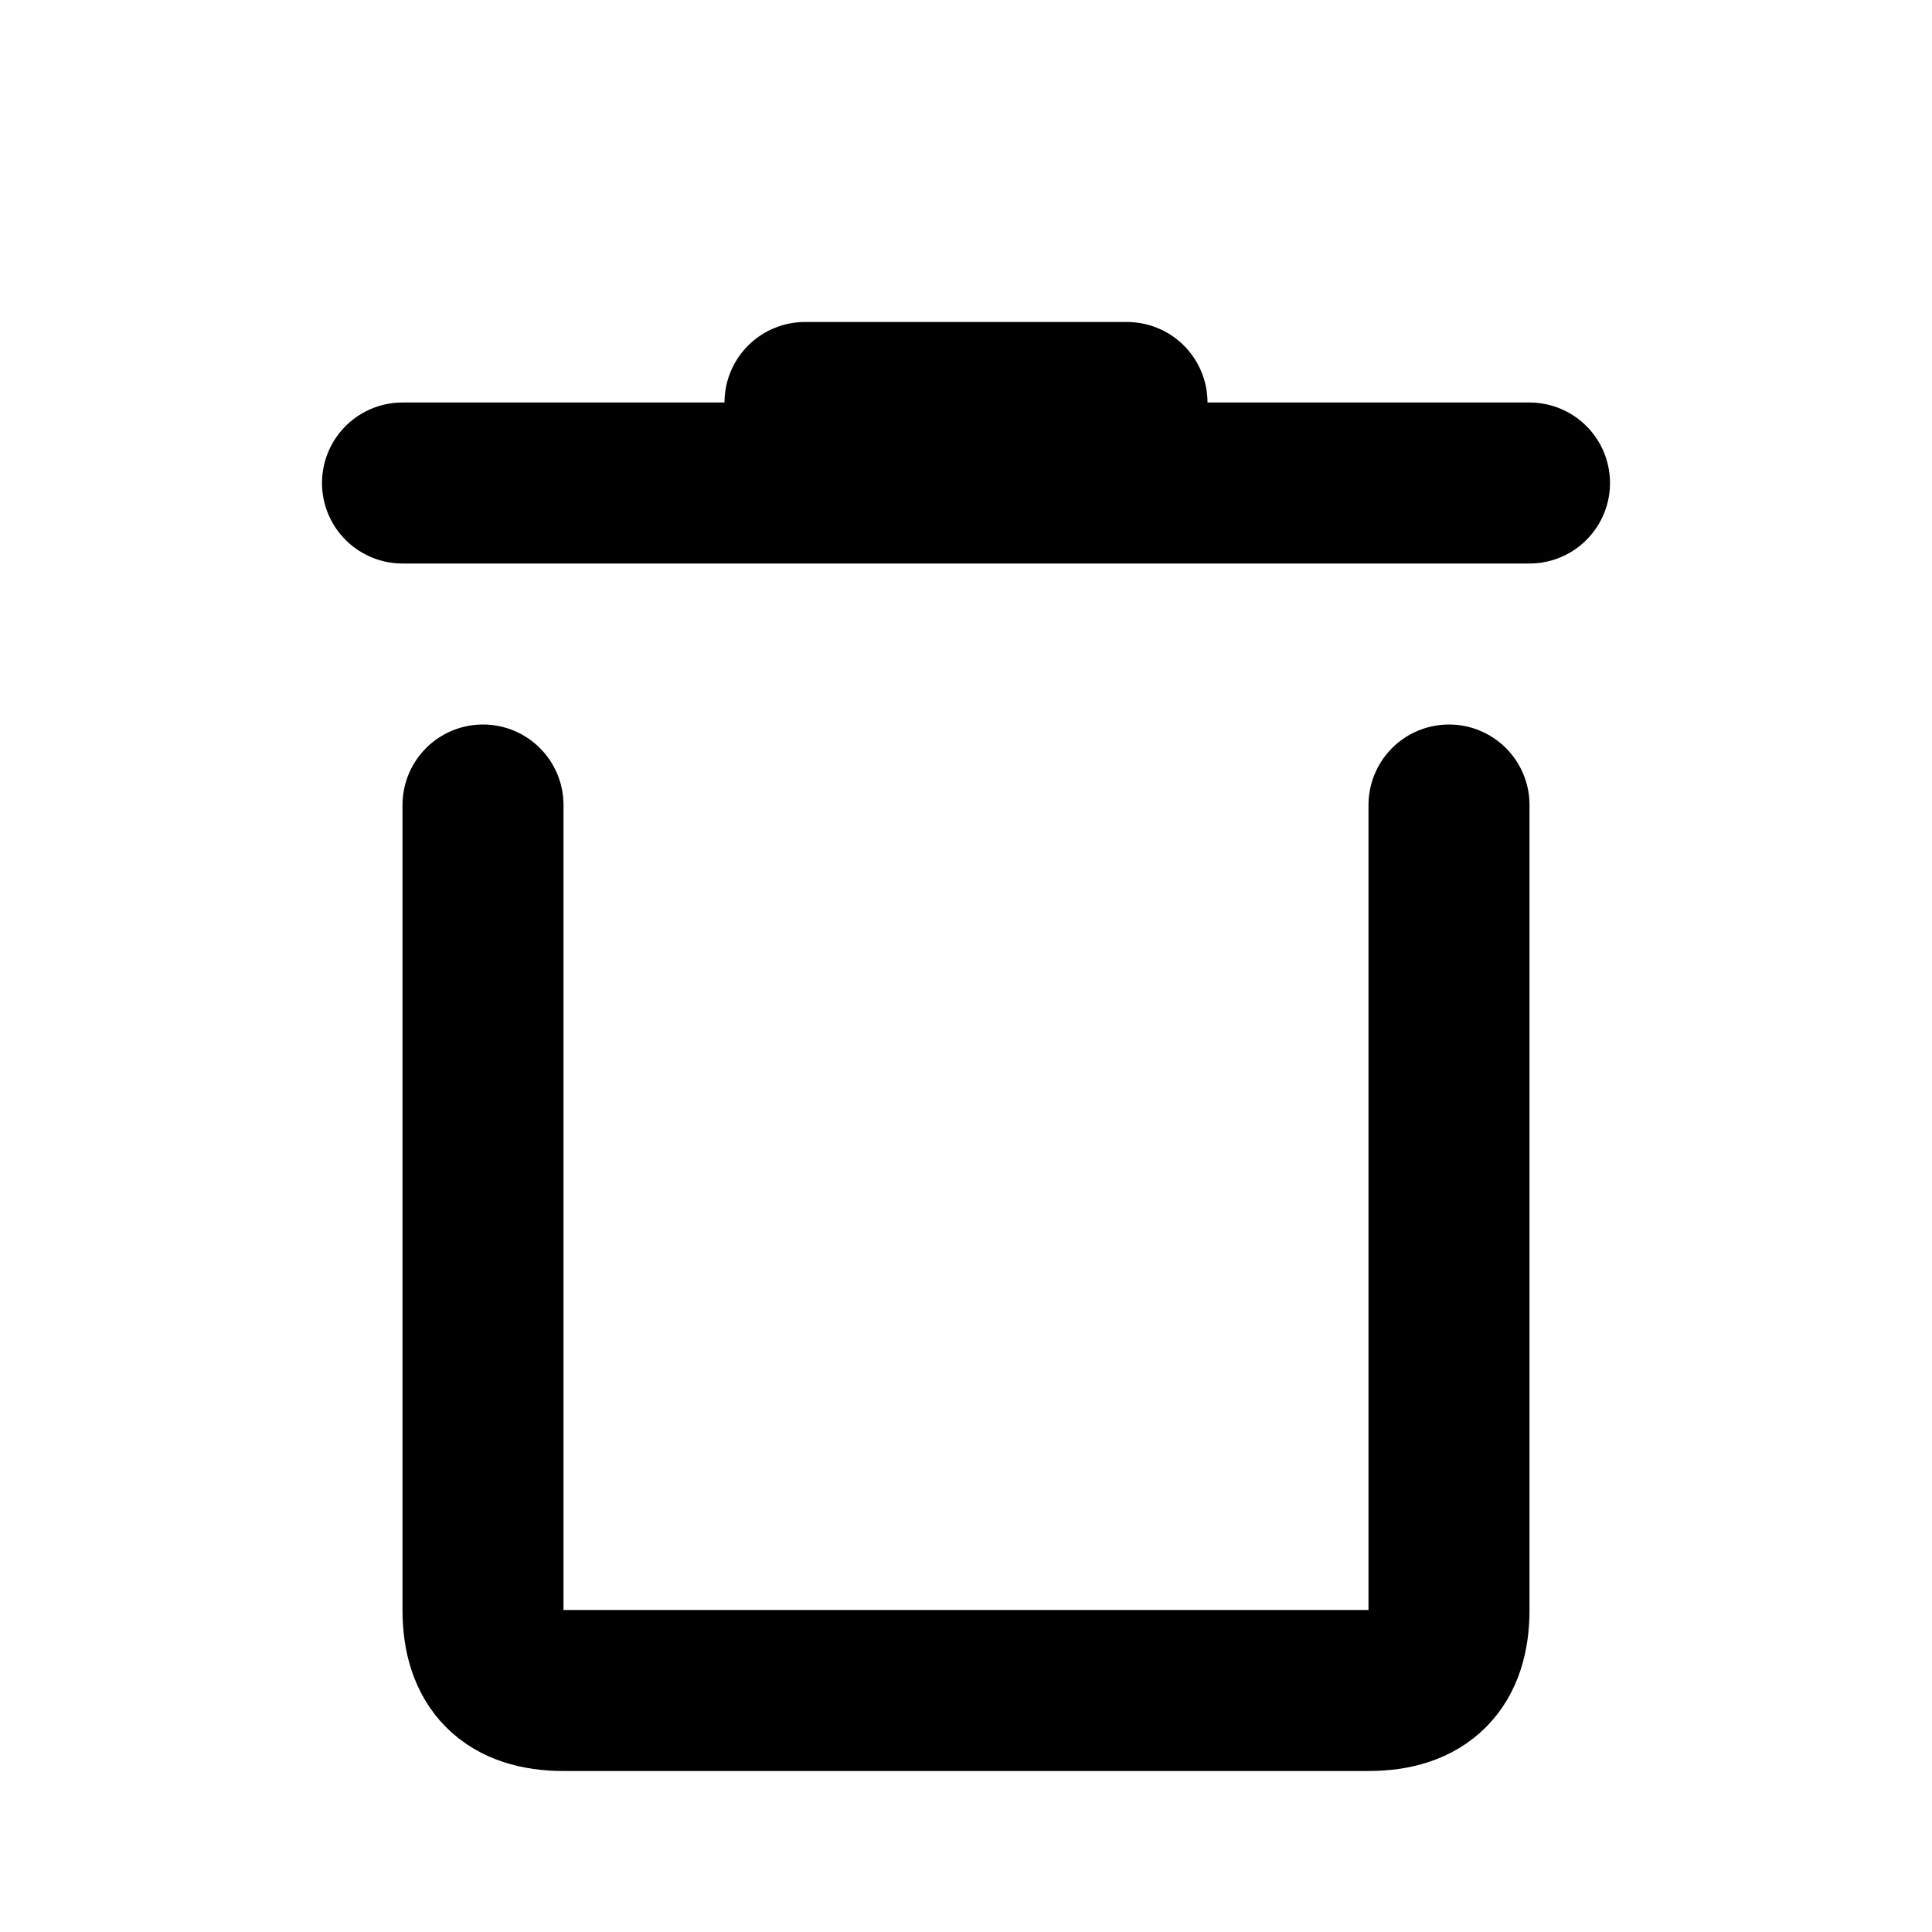
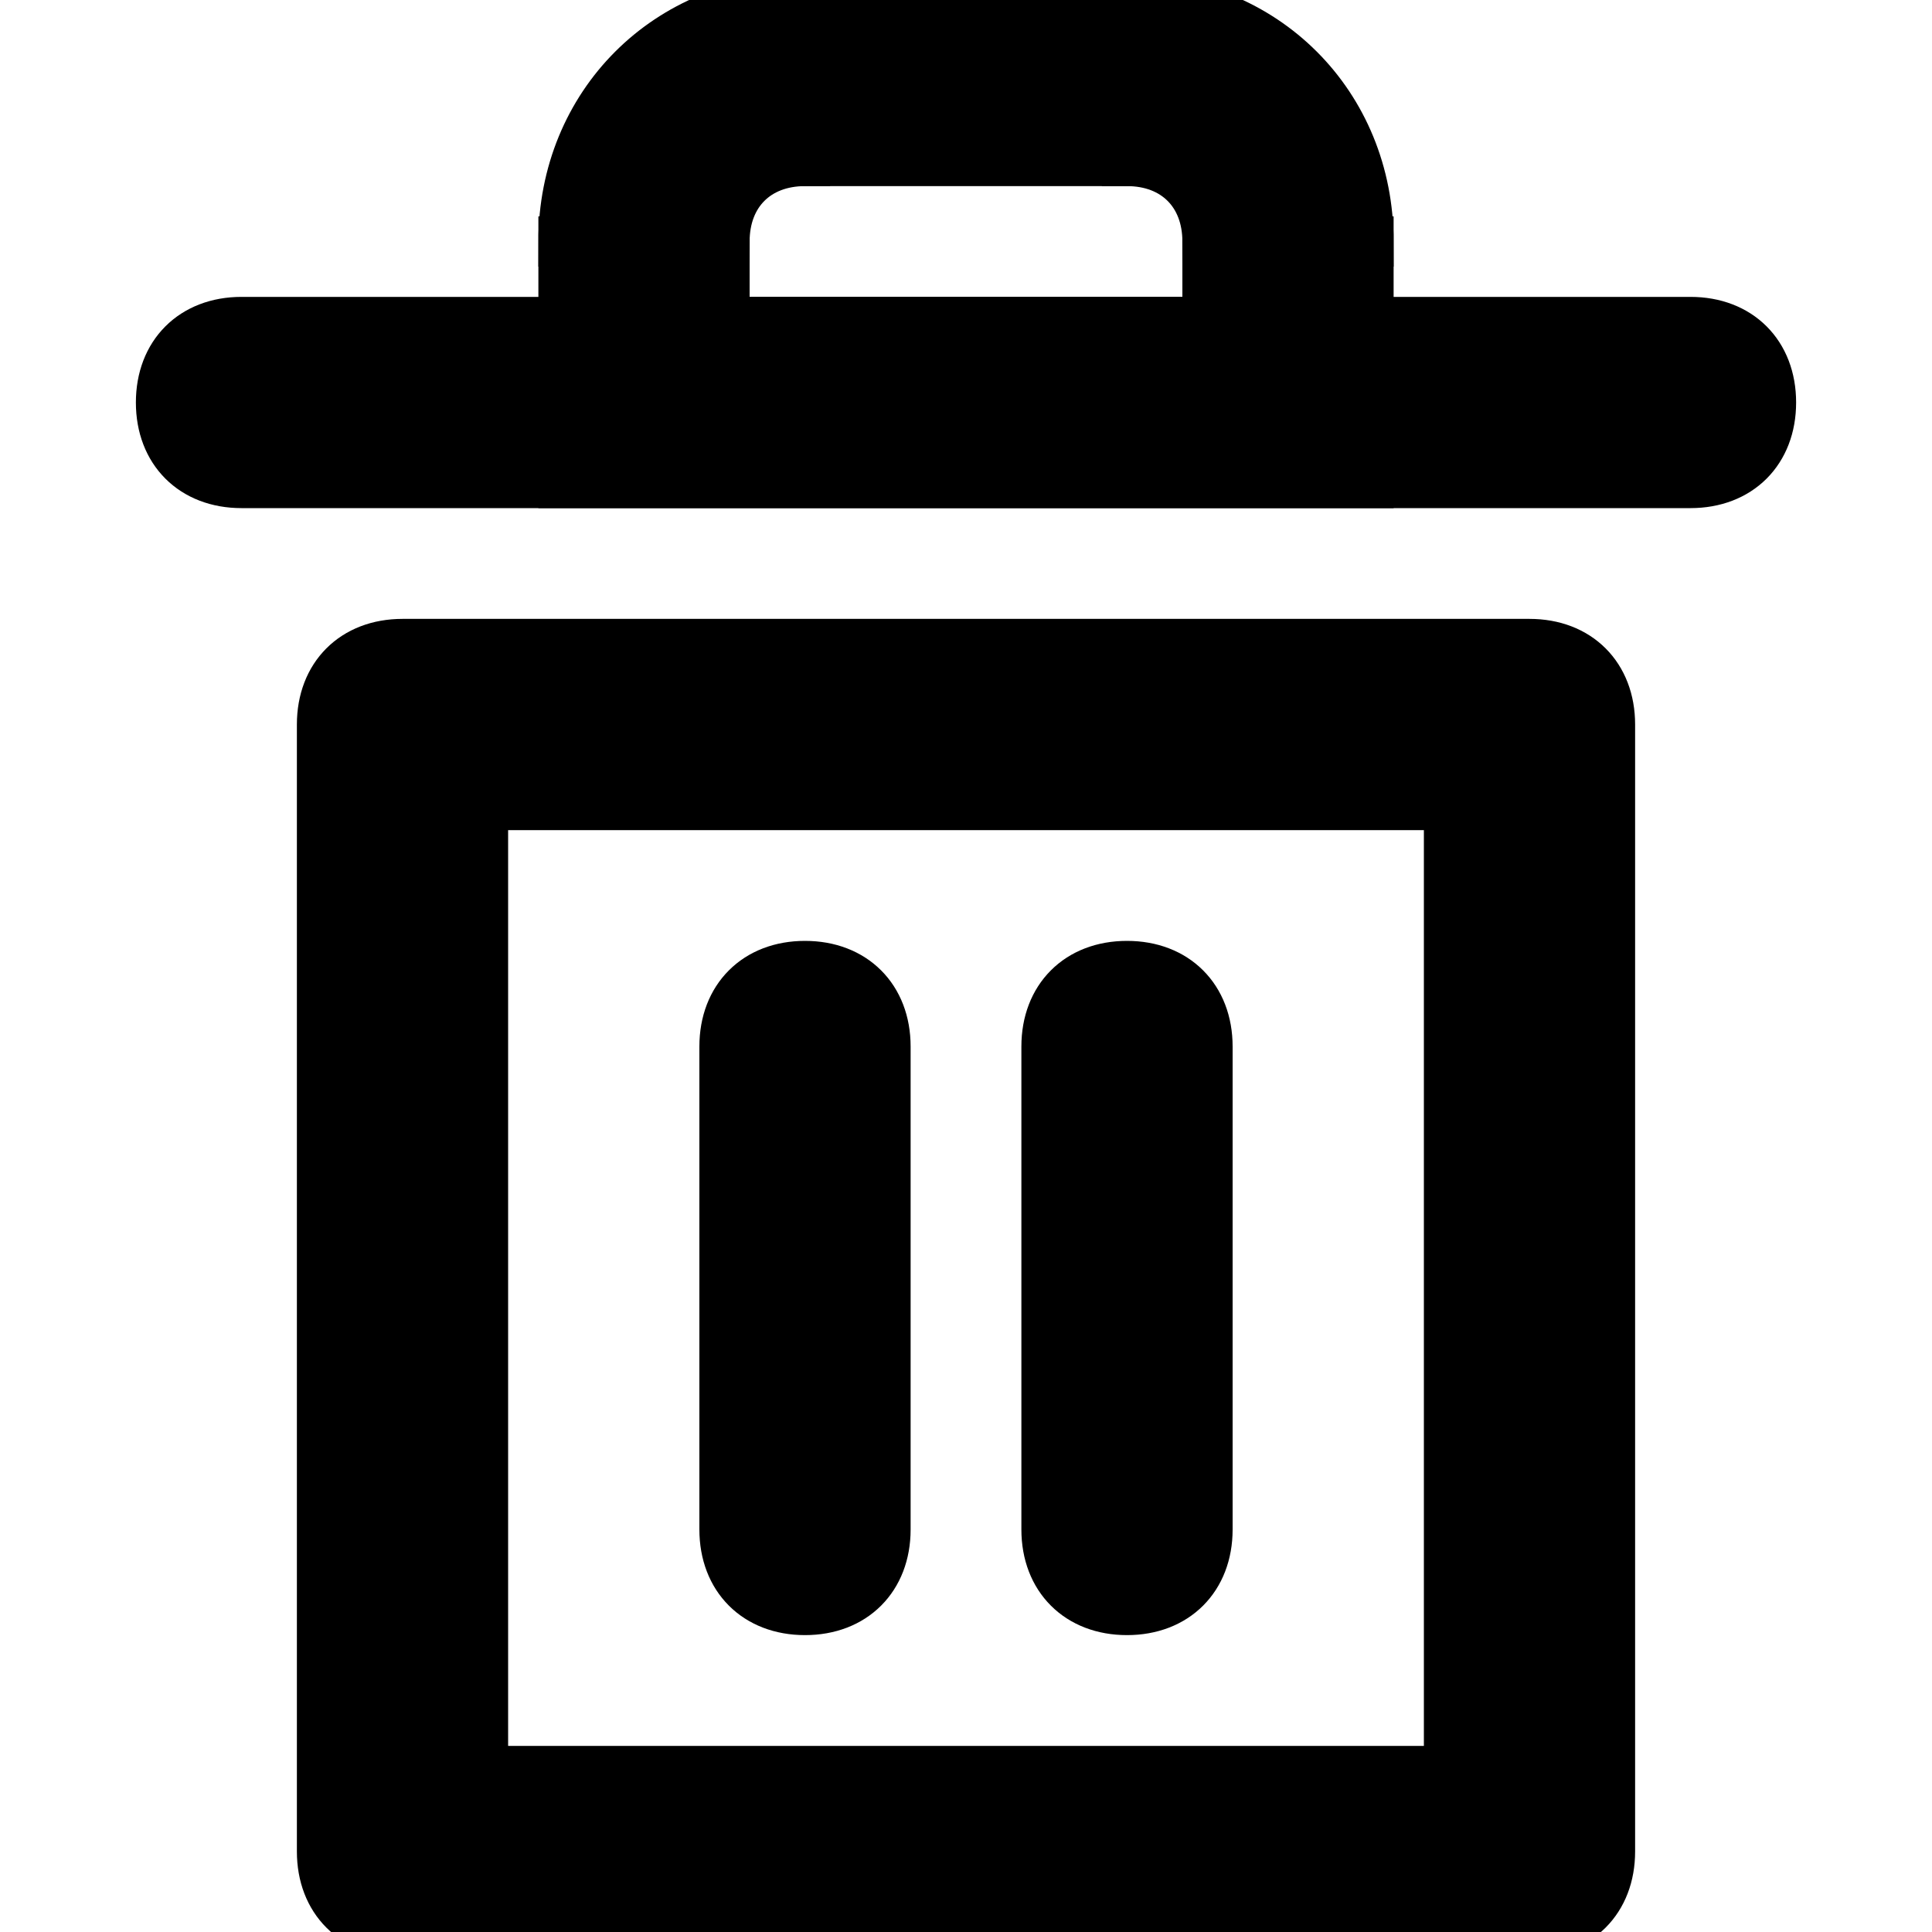
- <svg xmlns="http://www.w3.org/2000/svg" width="800px" height="800px" viewBox="0 0 24 24" role="img" aria-labelledby="binIconTitle" stroke="#000000" stroke-width="2" stroke-linecap="round" stroke-linejoin="round" fill="none" color="#000000">
-   <path d="M19 6L5 6M14 5L10 5M6 10L6 20C6 20.667 6.333 21 7 21 7.667 21 11 21 17 21 17.667 21 18 20.667 18 20 18 19.333 18 16 18 10" />
+ <svg xmlns="http://www.w3.org/2000/svg" fill="#000000" version="1.1" id="Layer_1" viewBox="0 0 24 24" enable-background="new 0 0 24 24" xml:space="preserve" stroke="#000000" stroke-width="0.624">
+   <g id="SVGRepo_bgCarrier" stroke-width="0" />
+   <g id="SVGRepo_tracerCarrier" stroke-linecap="round" stroke-linejoin="round" />
+   <g id="SVGRepo_iconCarrier">
+     <g>
+       <g>
+         <g>
+           <path d="M9,3H7c0-1.7,1.3-3,3-3v2C9.4,2,9,2.4,9,3z" />
+         </g>
+       </g>
+       <g>
+         <g>
+           <path d="M17,3h-2c0-0.6-0.4-1-1-1V0C15.7,0,17,1.3,17,3z" />
+         </g>
+       </g>
+       <g>
+         <g>
+           <polygon points="17,6 7,6 7,3 9,3 9,4 15,4 15,3 17,3 " />
+         </g>
+       </g>
+       <g>
+         <g>
+           <rect x="10" width="4" height="2" />
+         </g>
+       </g>
+       <g>
+         <g>
+           <path d="M21,6H3C2.4,6,2,5.6,2,5s0.4-1,1-1h18c0.6,0,1,0.4,1,1S21.6,6,21,6z" />
+         </g>
+       </g>
+       <g>
+         <g>
+           <path d="M19,24H5c-0.6,0-1-0.4-1-1V9c0-0.6,0.4-1,1-1h14c0.6,0,1,0.4,1,1v14C20,23.6,19.6,24,19,24z M6,22h12V10H6V22z" />
+         </g>
+       </g>
+       <g>
+         <g>
+           <path d="M10,20c-0.6,0-1-0.4-1-1v-6c0-0.6,0.4-1,1-1s1,0.4,1,1v6C11,19.6,10.6,20,10,20z" />
+         </g>
+       </g>
+       <g>
+         <g>
+           <path d="M14,20c-0.6,0-1-0.4-1-1v-6c0-0.6,0.4-1,1-1s1,0.4,1,1v6C15,19.6,14.6,20,14,20z" />
+         </g>
+       </g>
+     </g>
+   </g>
</svg>
